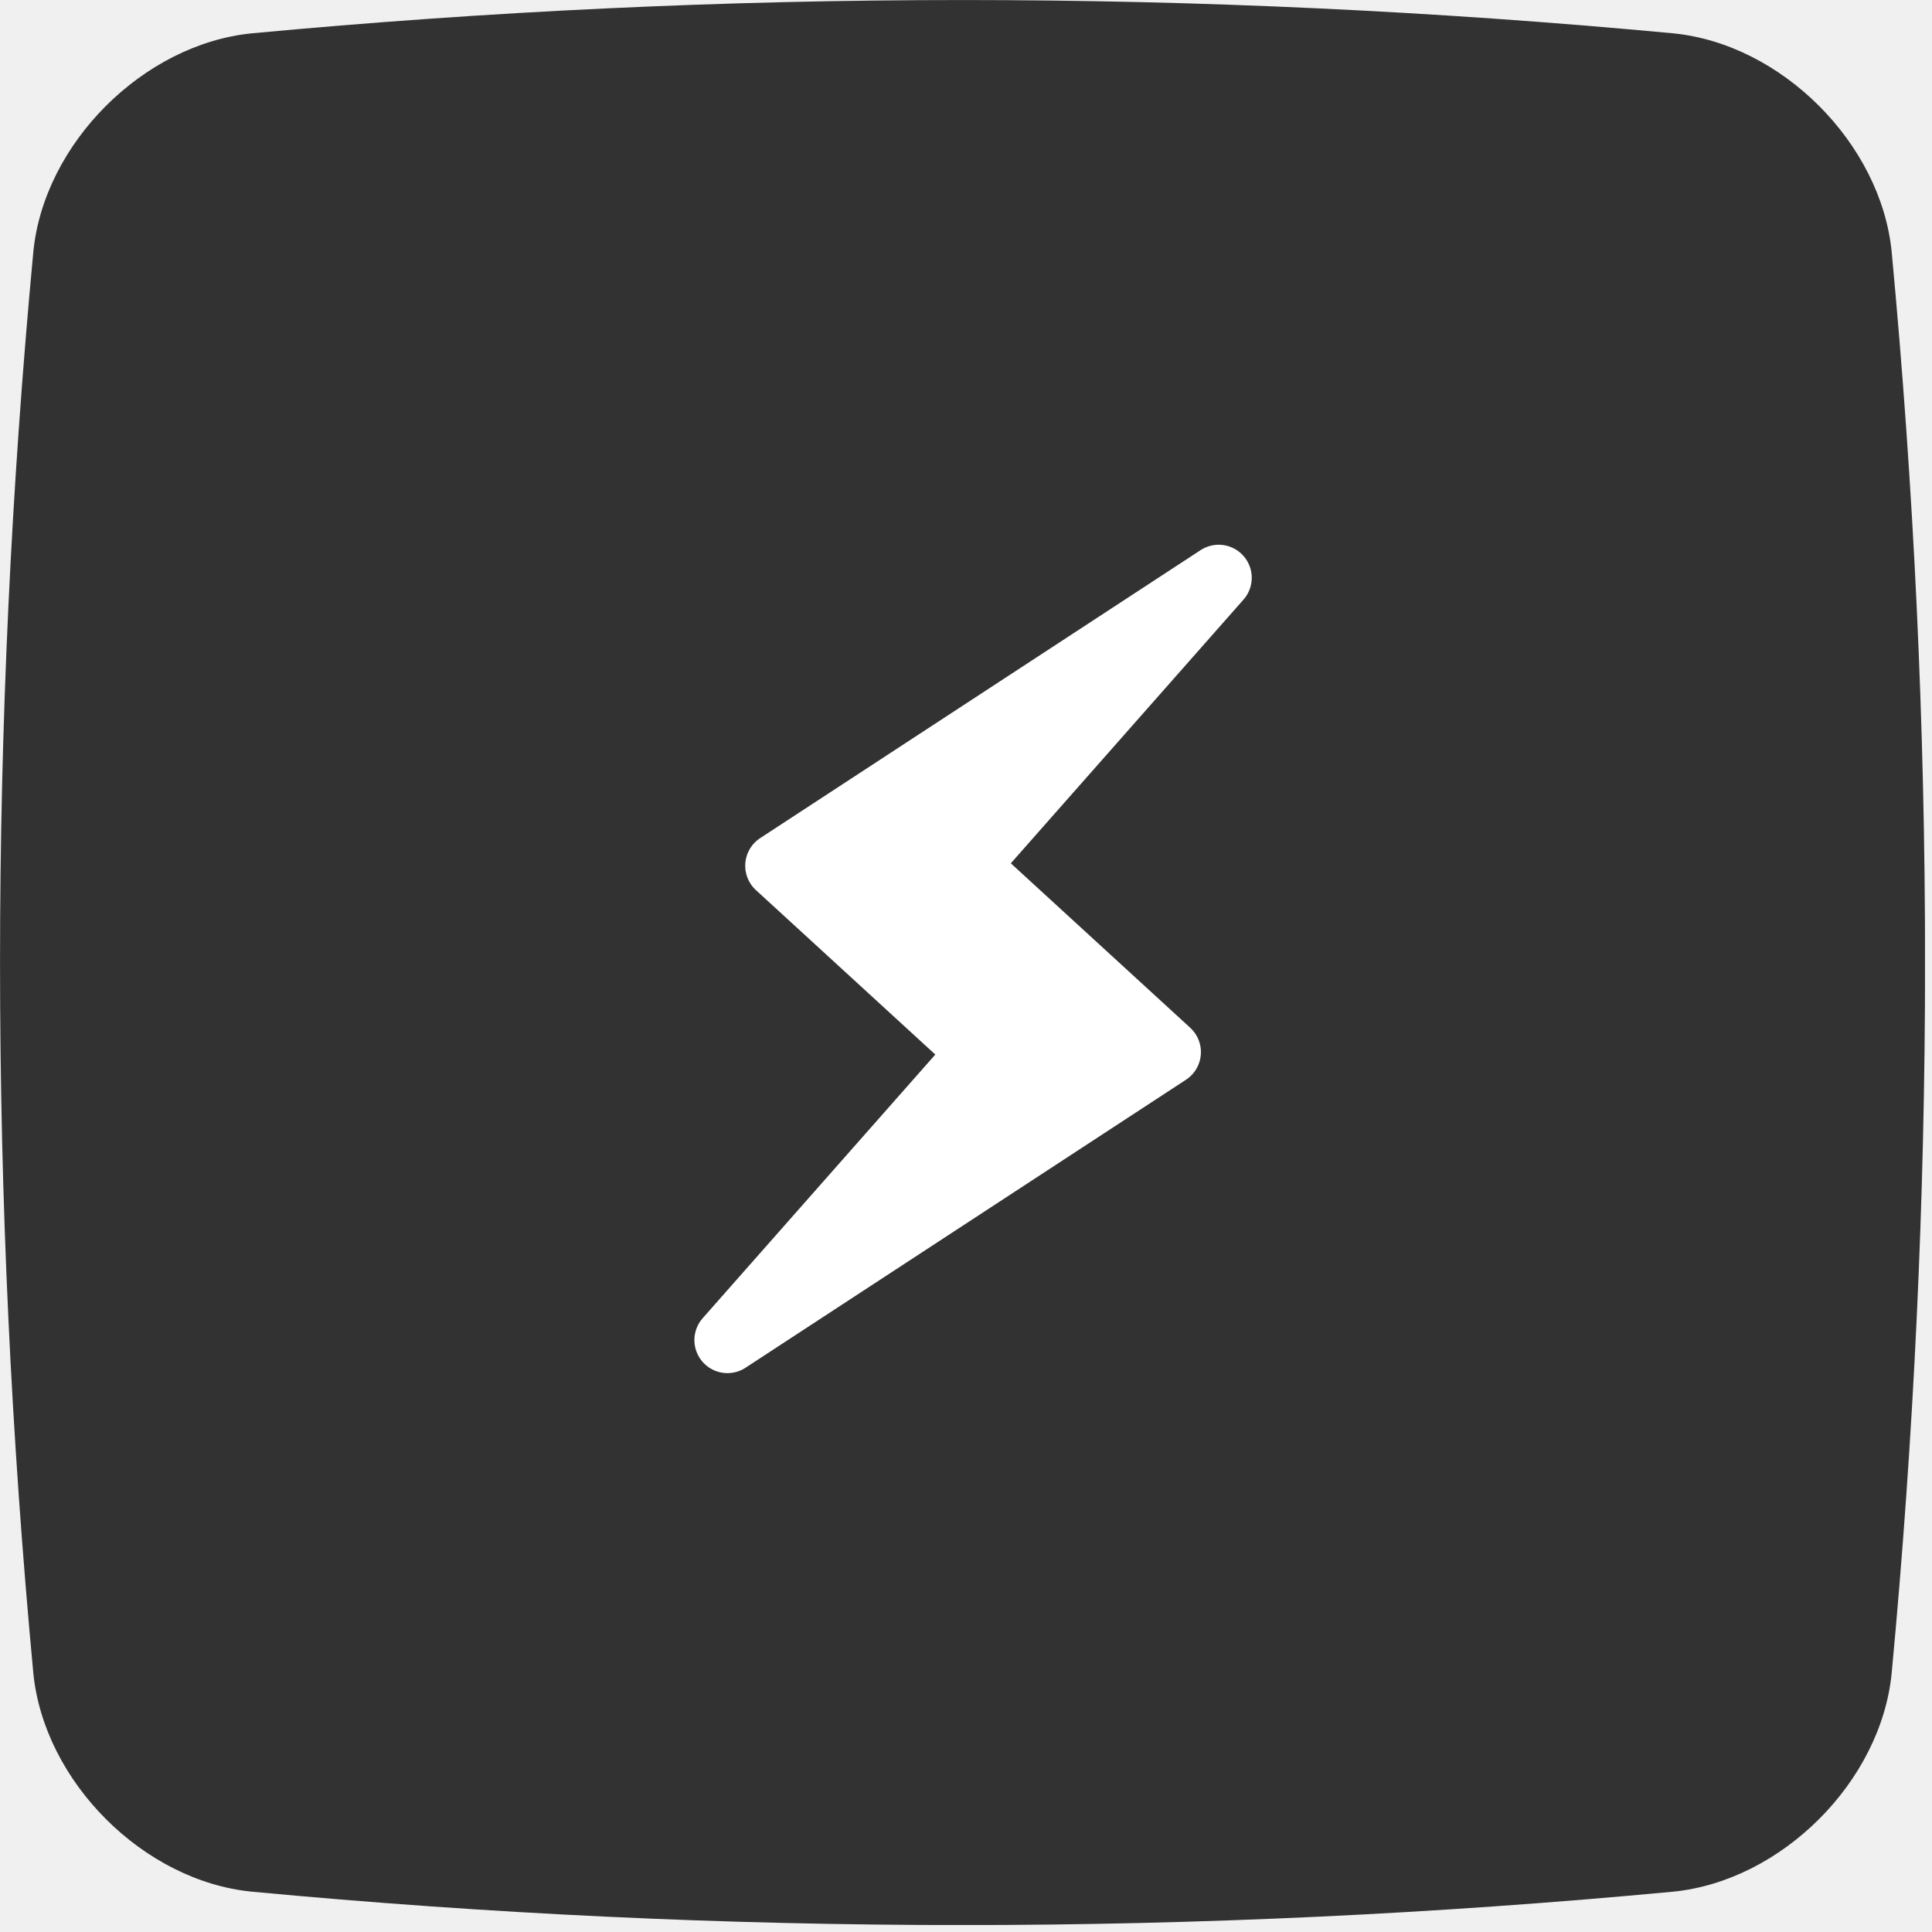
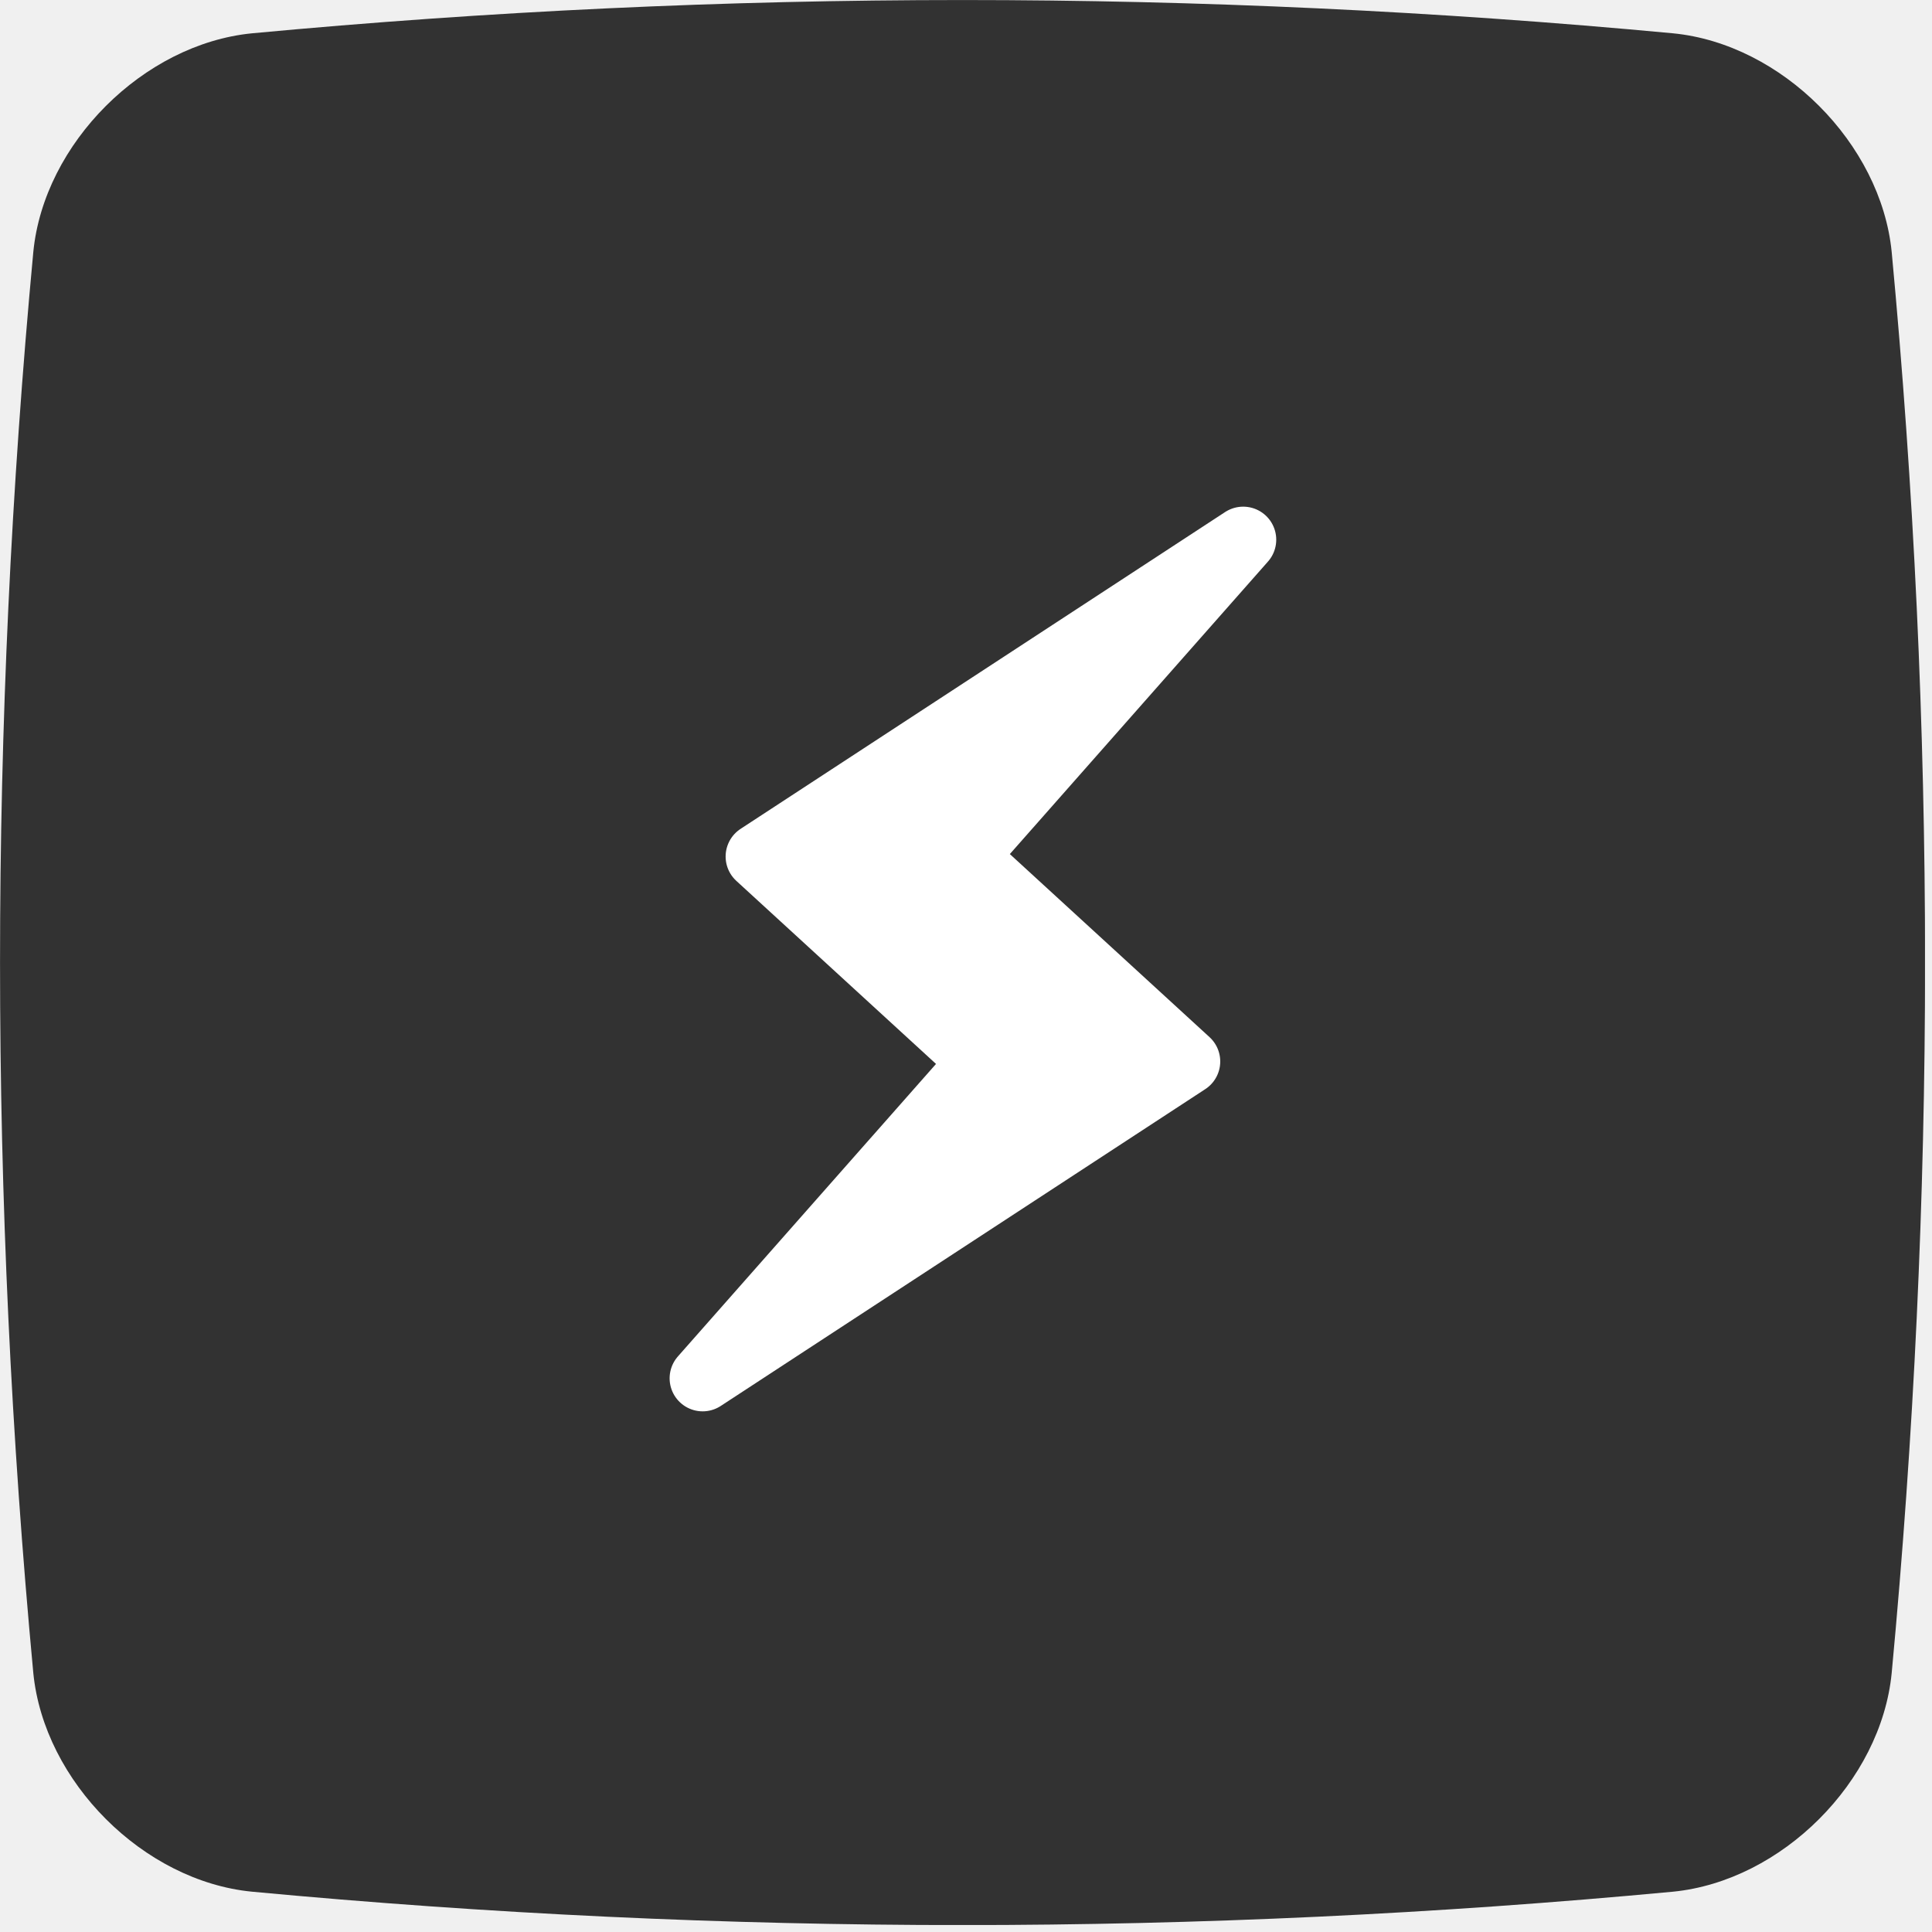
<svg xmlns="http://www.w3.org/2000/svg" xmlns:xlink="http://www.w3.org/1999/xlink" id="track8-keys" width="138" height="138" viewBox="0 0 138 138">
  <defs>
    <symbol id="cushin-dark" viewBox="0 0 137.5 137.5">
      <g id="rect-background-dark">
        <path d="M17.99,2.38C51.83-.79,85.67-.79,119.51,2.38c7.75.76,14.84,7.86,15.61,15.61,3.18,33.84,3.18,67.68,0,101.52-.76,7.75-7.86,14.84-15.61,15.61-33.84,3.18-67.68,3.18-101.52,0-7.75-.76-14.84-7.86-15.61-15.61C-.79,85.67-.79,51.83,2.38,17.99c.76-7.75,7.86-14.84,15.61-15.61Z" fill="#323232" fill-rule="evenodd" />
      </g>
    </symbol>
  </defs>
  <g id="keypad-dark">
    <g id="master-fx-dark">
      <use width="137.5" height="137.5" transform="" xlink:href="#cushin-dark" />
-       <path id="flash" d="M87.05,41.27l-31.46,20.57,14.52,13.31-18.15,20.57,31.46-20.57-14.52-13.31,18.15-20.57Z" fill="#fff" stroke="#fff" stroke-linecap="round" stroke-linejoin="round" stroke-width="4.72" />
+       <path id="flash" d="M88.8,38.55l-34.61,22.63,15.97,14.64-19.97,22.63,34.61-22.63-15.97-14.64,19.97-22.63Z" fill="#fff" stroke="#fff" stroke-linecap="round" stroke-linejoin="round" stroke-width="4.72" />
    </g>
  </g>
</svg>
